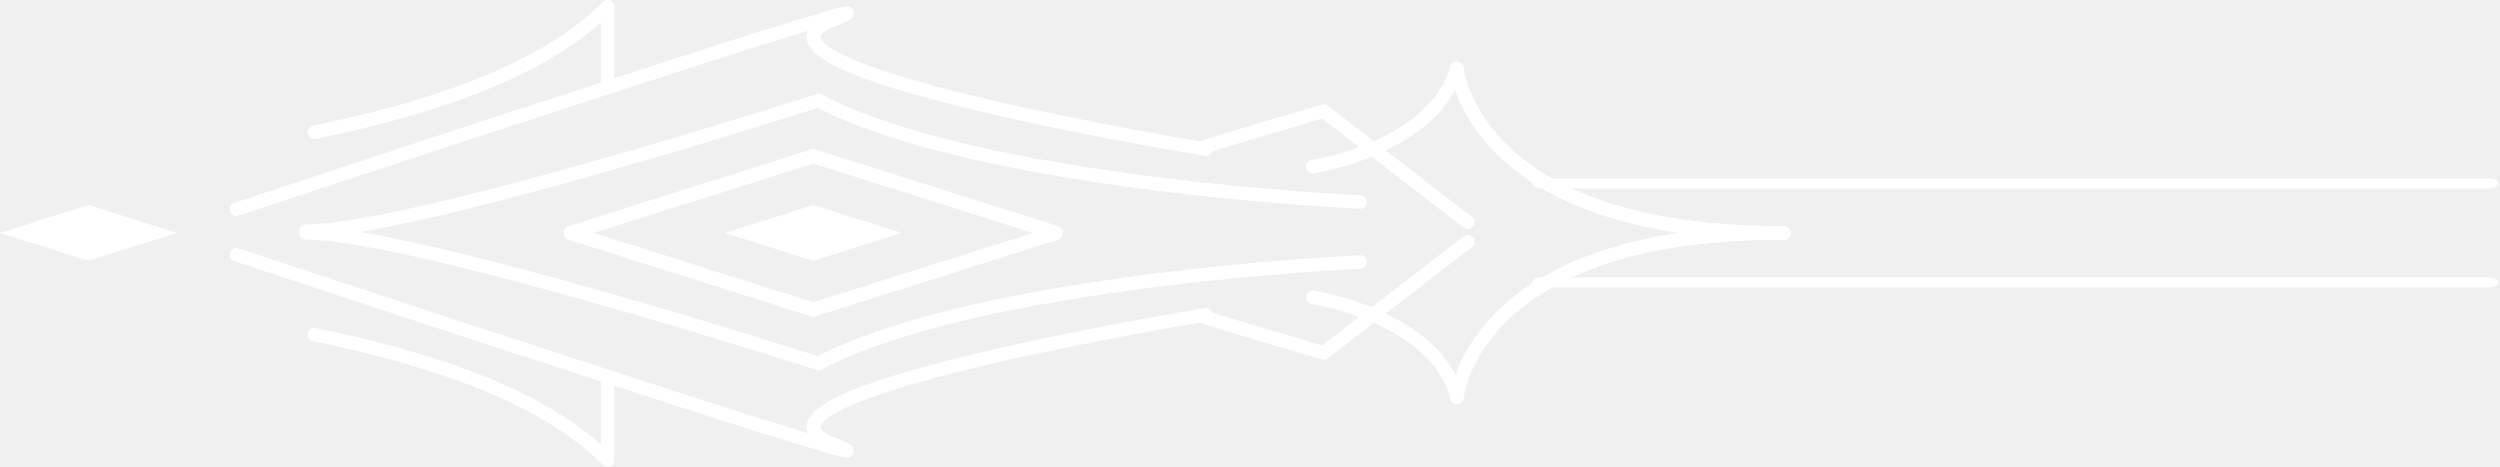
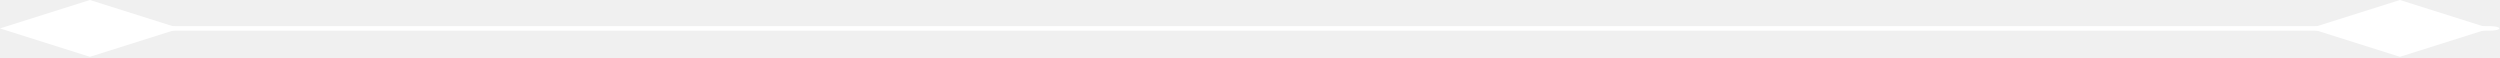
- <svg xmlns="http://www.w3.org/2000/svg" width="100%" height="100%" viewBox="0 0 530 99" version="1.1" xml:space="preserve" style="fill-rule:evenodd;clip-rule:evenodd;stroke-linecap:round;stroke-linejoin:round;stroke-miterlimit:1.5;">
-   <g transform="matrix(1,0,0,1,-63.8918,-715.262)">
-     <g transform="matrix(1,0,0,1,0,585.841)">
-       <g transform="matrix(2.22731e-17,-0.363747,0.330152,2.0216e-17,179.009,264.755)">
-         <path d="M220.044,173.557L236.309,116.81L252.574,173.557L236.309,230.305L220.044,173.557Z" style="fill:white;" />
-       </g>
-       <g transform="matrix(2.22731e-17,-0.363747,0.330152,2.0216e-17,25.3266,264.755)">
-         <path d="M220.044,173.557L236.309,116.81L252.574,173.557L236.309,230.305L220.044,173.557Z" style="fill:white;" />
-       </g>
-       <g transform="matrix(6.12323e-17,-1,0.907643,5.55771e-17,78.7806,415.107)">
-         <path d="M220.044,173.557L236.309,116.81L252.574,173.557L236.309,230.305L220.044,173.557Z" style="fill:none;stroke:white;stroke-width:3.01px;" />
-       </g>
-       <g transform="matrix(1,0,0,1,1.11037,-6.54414)">
-         <path d="M351.124,178.798C351.124,178.798 270.013,175.121 236.309,157.271C236.309,157.271 150.209,184.952 127.655,184.952" style="fill:none;stroke:white;stroke-width:2.87px;" />
-       </g>
-       <path d="M319.61,161.058C319.61,161.058 214.306,143.998 240.5,133.588C266.694,123.179 114.018,173.781 114.018,173.781" style="fill:none;stroke:white;stroke-width:2.87px;" />
-       <path d="M319.61,160.354L344.514,152.979L375.049,176.547" style="fill:none;stroke:white;stroke-width:2.87px;" />
-       <path d="M342.2,164.763C342.2,164.763 367.878,160.817 372.736,143.93" style="fill:none;stroke:white;stroke-width:2.87px;" />
-       <path d="M372.736,143.93C372.736,143.93 375.979,178.979 442.046,178.798" style="fill:none;stroke:white;stroke-width:2.87px;" />
-       <g transform="matrix(1,0,0,-1,0,357.598)">
-         <path d="M372.736,143.93C372.736,143.93 375.979,178.979 442.046,178.798" style="fill:none;stroke:white;stroke-width:2.87px;" />
-       </g>
-       <path d="M372.736,143.93C372.736,143.93 375.979,178.979 442.046,178.798" style="fill:none;stroke:white;stroke-width:2.87px;" />
-       <g transform="matrix(1,0,0,-1,0,357.598)">
-         <path d="M372.736,143.93C372.736,143.93 375.979,178.979 442.046,178.798" style="fill:none;stroke:white;stroke-width:2.87px;" />
-       </g>
-       <g transform="matrix(1,0,0,-1,1.11037,363.75)">
-         <path d="M351.124,178.798C351.124,178.798 270.013,175.121 236.309,157.271C236.309,157.271 150.209,184.952 127.655,184.952" style="fill:none;stroke:white;stroke-width:2.87px;" />
-       </g>
-       <g transform="matrix(1,0,0,-1,0,357.206)">
-         <path d="M319.61,161.058C319.61,161.058 214.306,143.998 240.5,133.588C266.694,123.179 114.018,173.781 114.018,173.781" style="fill:none;stroke:white;stroke-width:2.87px;" />
-       </g>
-       <g transform="matrix(1,0,0,-1,0,357.206)">
-         <path d="M319.61,160.354L344.514,152.979L375.049,176.547" style="fill:none;stroke:white;stroke-width:2.87px;" />
-       </g>
-       <g transform="matrix(1,0,0,-1,0,357.206)">
-         <path d="M342.2,164.763C342.2,164.763 367.878,160.817 372.736,143.93" style="fill:none;stroke:white;stroke-width:2.87px;" />
-       </g>
-       <g transform="matrix(1.64686,0,0,1,-369.054,0)">
-         <path d="M461.174,168.304L583.406,168.304" style="fill:none;stroke:white;stroke-width:2.11px;" />
-       </g>
-       <g transform="matrix(1.64686,0,0,1,-369.054,20.9898)">
-         <path d="M461.174,168.304L583.406,168.304" style="fill:none;stroke:white;stroke-width:2.11px;" />
-       </g>
-       <path d="M192.726,147.917L192.726,130.857C182.122,141.469 163.524,150.703 130.557,157.459" style="fill:none;stroke:white;stroke-width:2.87px;" />
-       <g transform="matrix(1,0,0,-1,0,357.827)">
-         <path d="M192.726,147.917L192.726,130.857C182.122,141.469 163.524,150.703 130.557,157.459" style="fill:none;stroke:white;stroke-width:2.87px;" />
+ <svg xmlns="http://www.w3.org/2000/svg" width="100%" height="100%" viewBox="0 0 521 12" version="1.1" xml:space="preserve" style="fill-rule:evenodd;clip-rule:evenodd;stroke-linecap:round;stroke-linejoin:round;stroke-miterlimit:1.5;">
+   <g transform="matrix(1,0,0,1,-217.578,-1257.77)">
+     <g transform="matrix(1,0,0,1,0,764.306)">
+       <g transform="matrix(1,0,0,1,144.72,269.145)">
+         <g transform="matrix(2.22731e-17,-0.363747,0.330152,2.0216e-17,34.2922,316.196)">
+           <path d="M220.044,173.557L236.309,116.81L252.574,173.557L236.309,230.305L220.044,173.557Z" style="fill:white;" />
+         </g>
+         <g transform="matrix(2.22731e-17,-0.363747,0.330152,2.0216e-17,515.698,316.196)">
+           <path d="M220.044,173.557L236.309,116.81L252.574,173.557L236.309,230.305L220.044,173.557Z" style="fill:white;" />
+         </g>
+         <g transform="matrix(4.20658,0,0,1,-1862.41,61.9351)">
+           <path d="M461.174,168.304L583.406,168.304" style="fill:none;stroke:white;stroke-width:0.94px;" />
+         </g>
      </g>
    </g>
  </g>
</svg>
